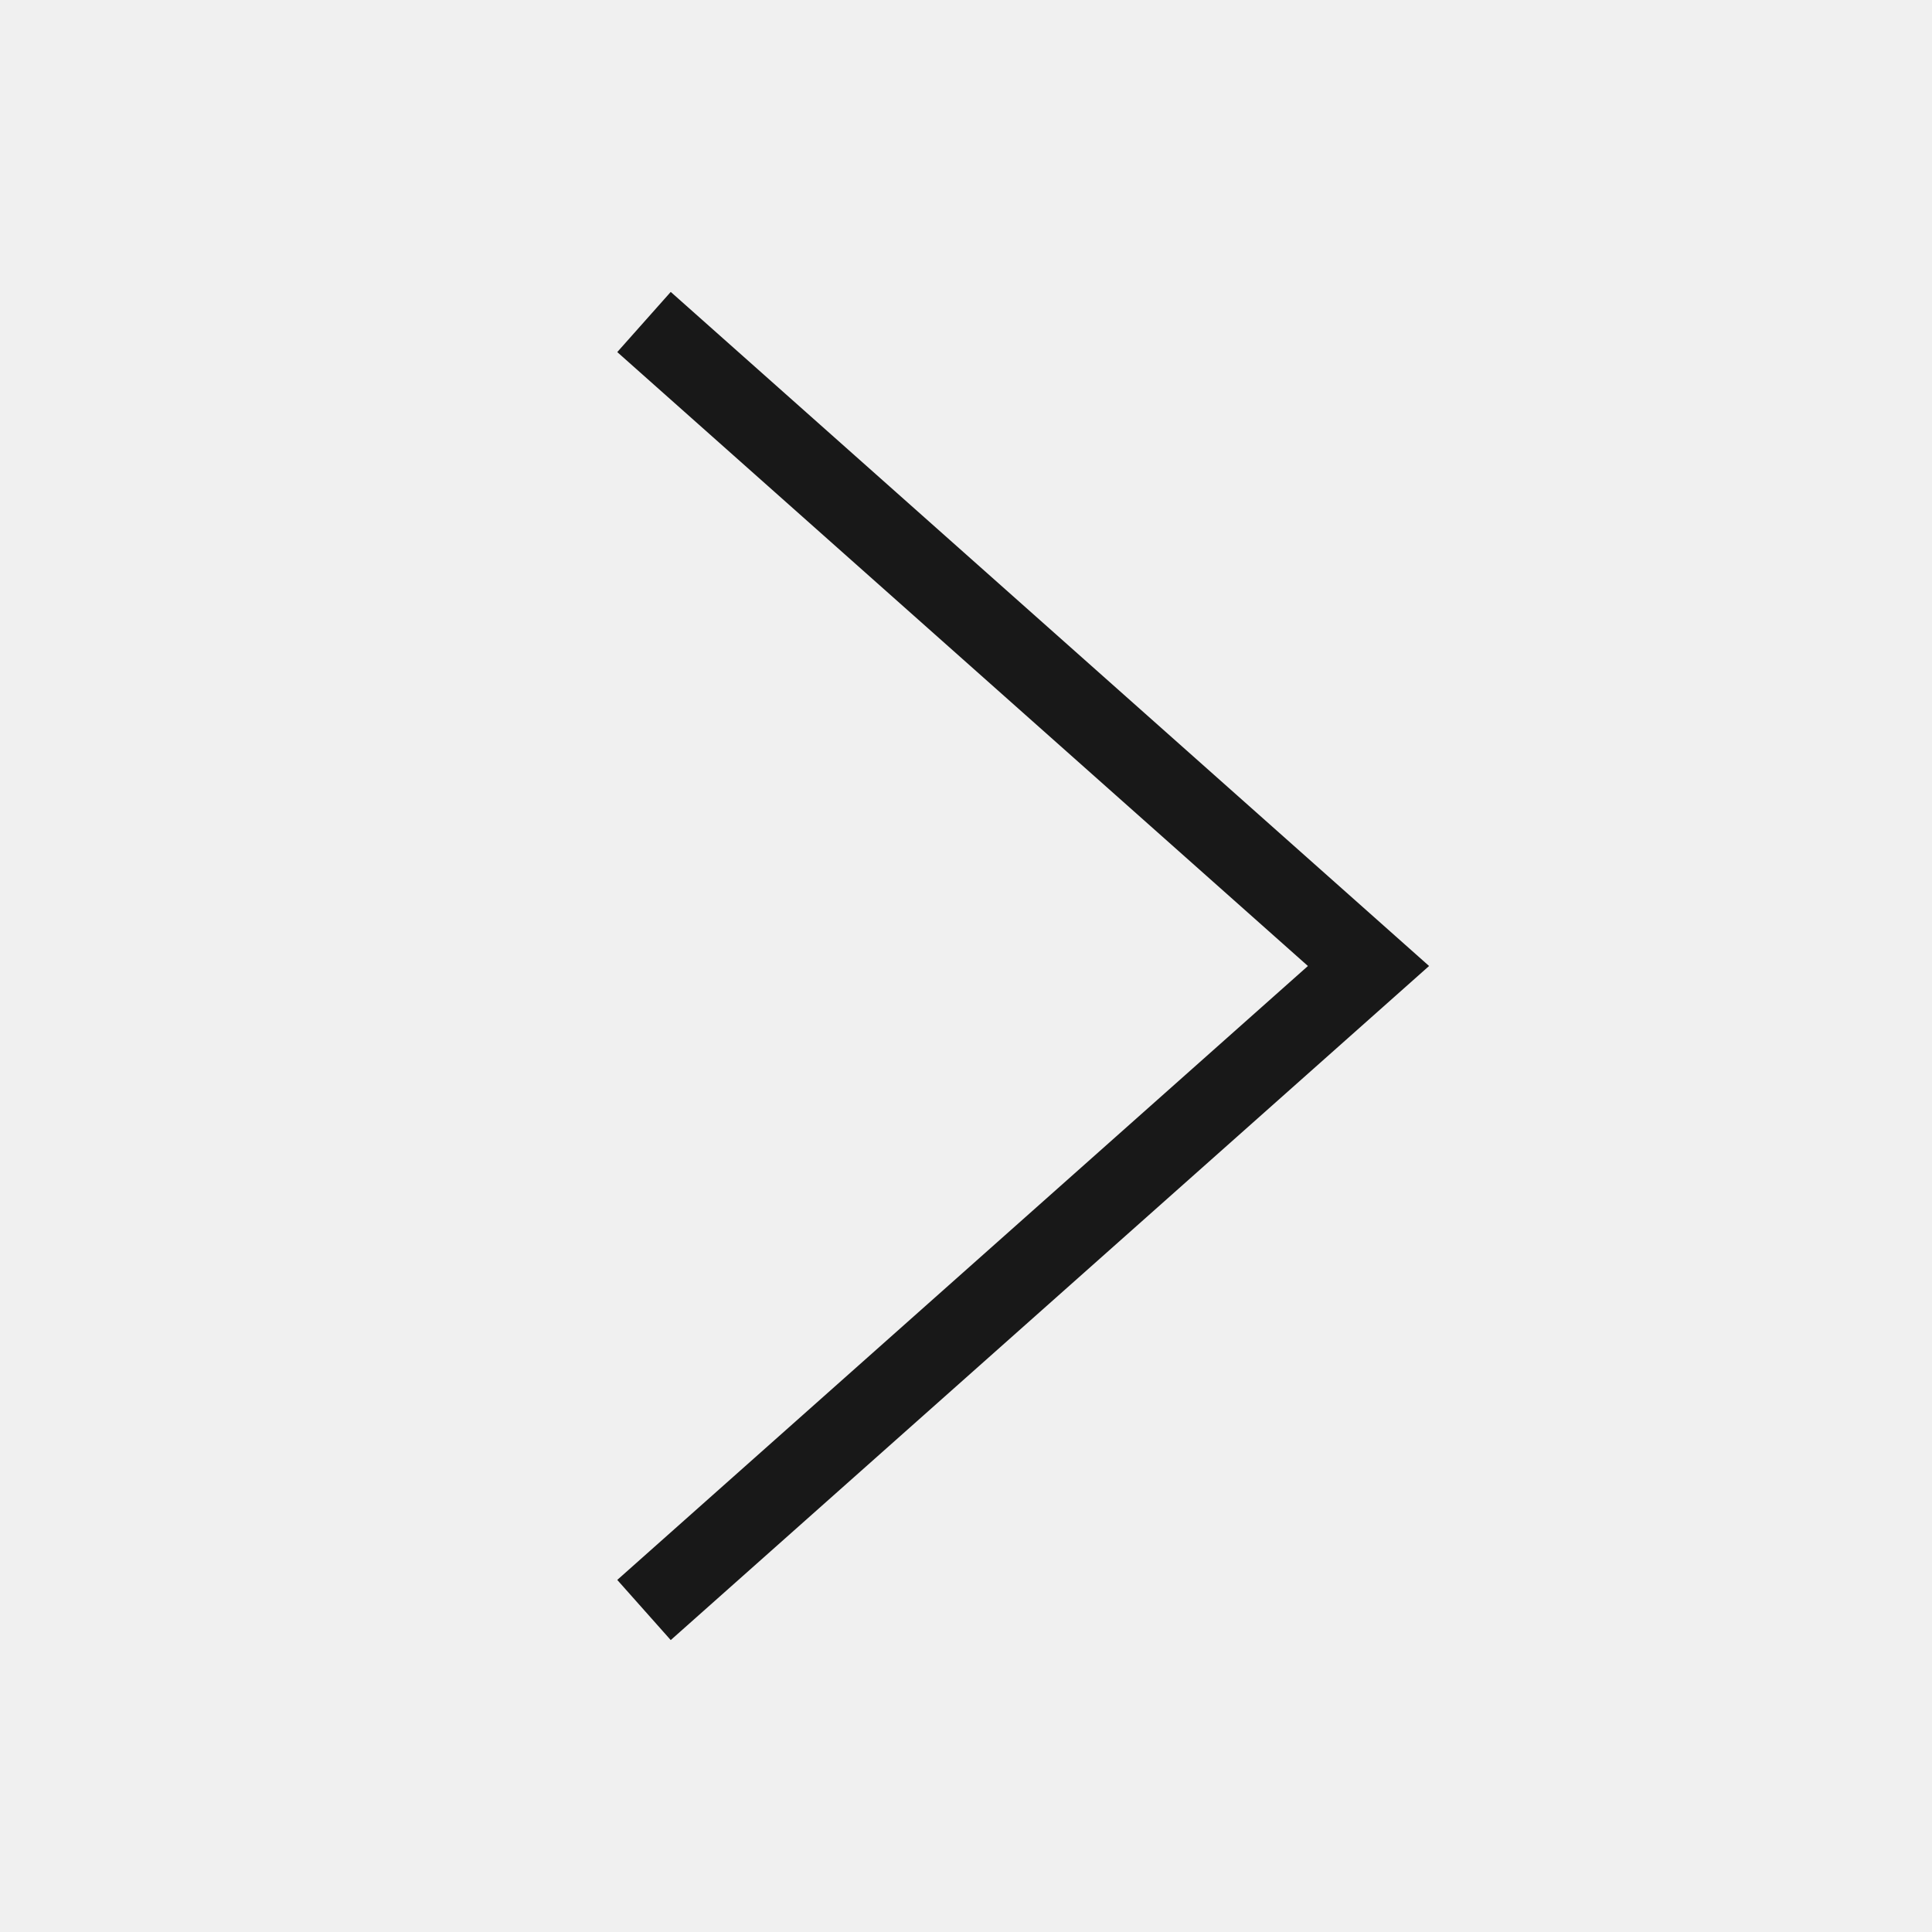
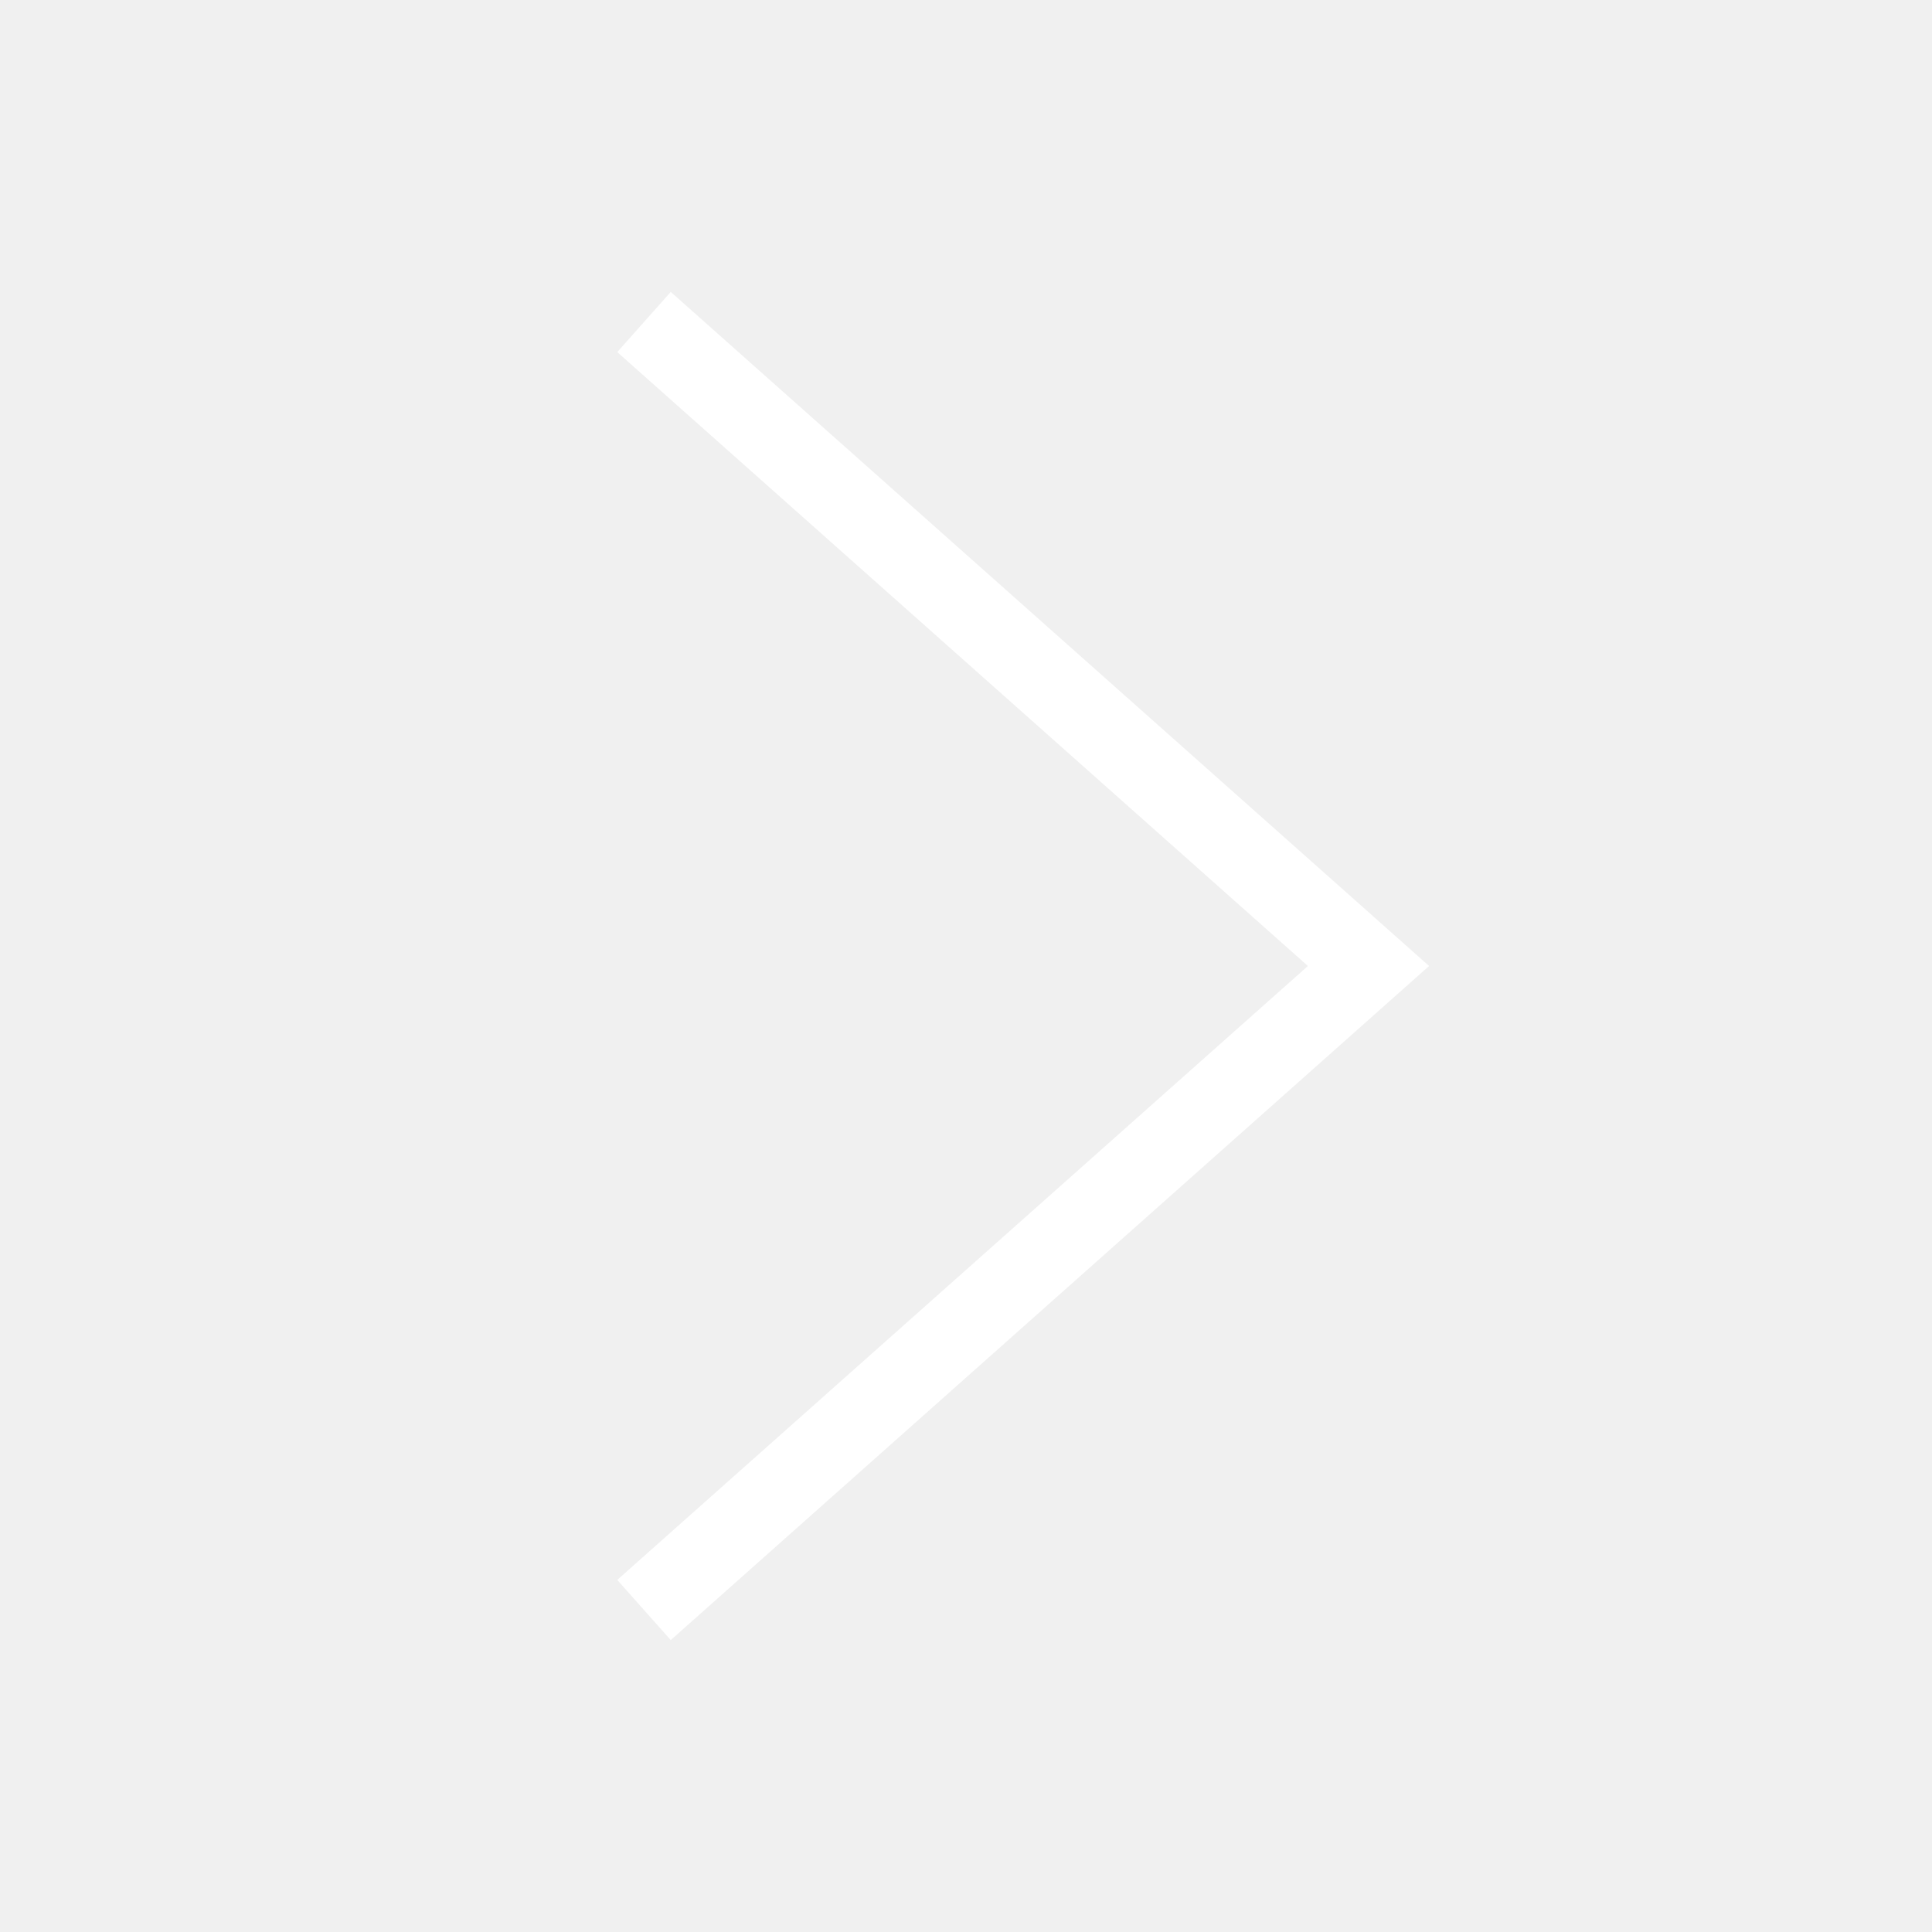
<svg xmlns="http://www.w3.org/2000/svg" role="img" focusable="false" height="24" width="24" viewBox="0 0 24 24" class="Svg-ytk21e-0 bevrDs b_XV78m0oH1cQkBxrHza">
-   <polyline points="8 4 17 12 8 20" fill="none" stroke="#181818" />
+   <polyline points="8 4 17 12 8 20" fill="none" stroke="#fff" />
</svg>
